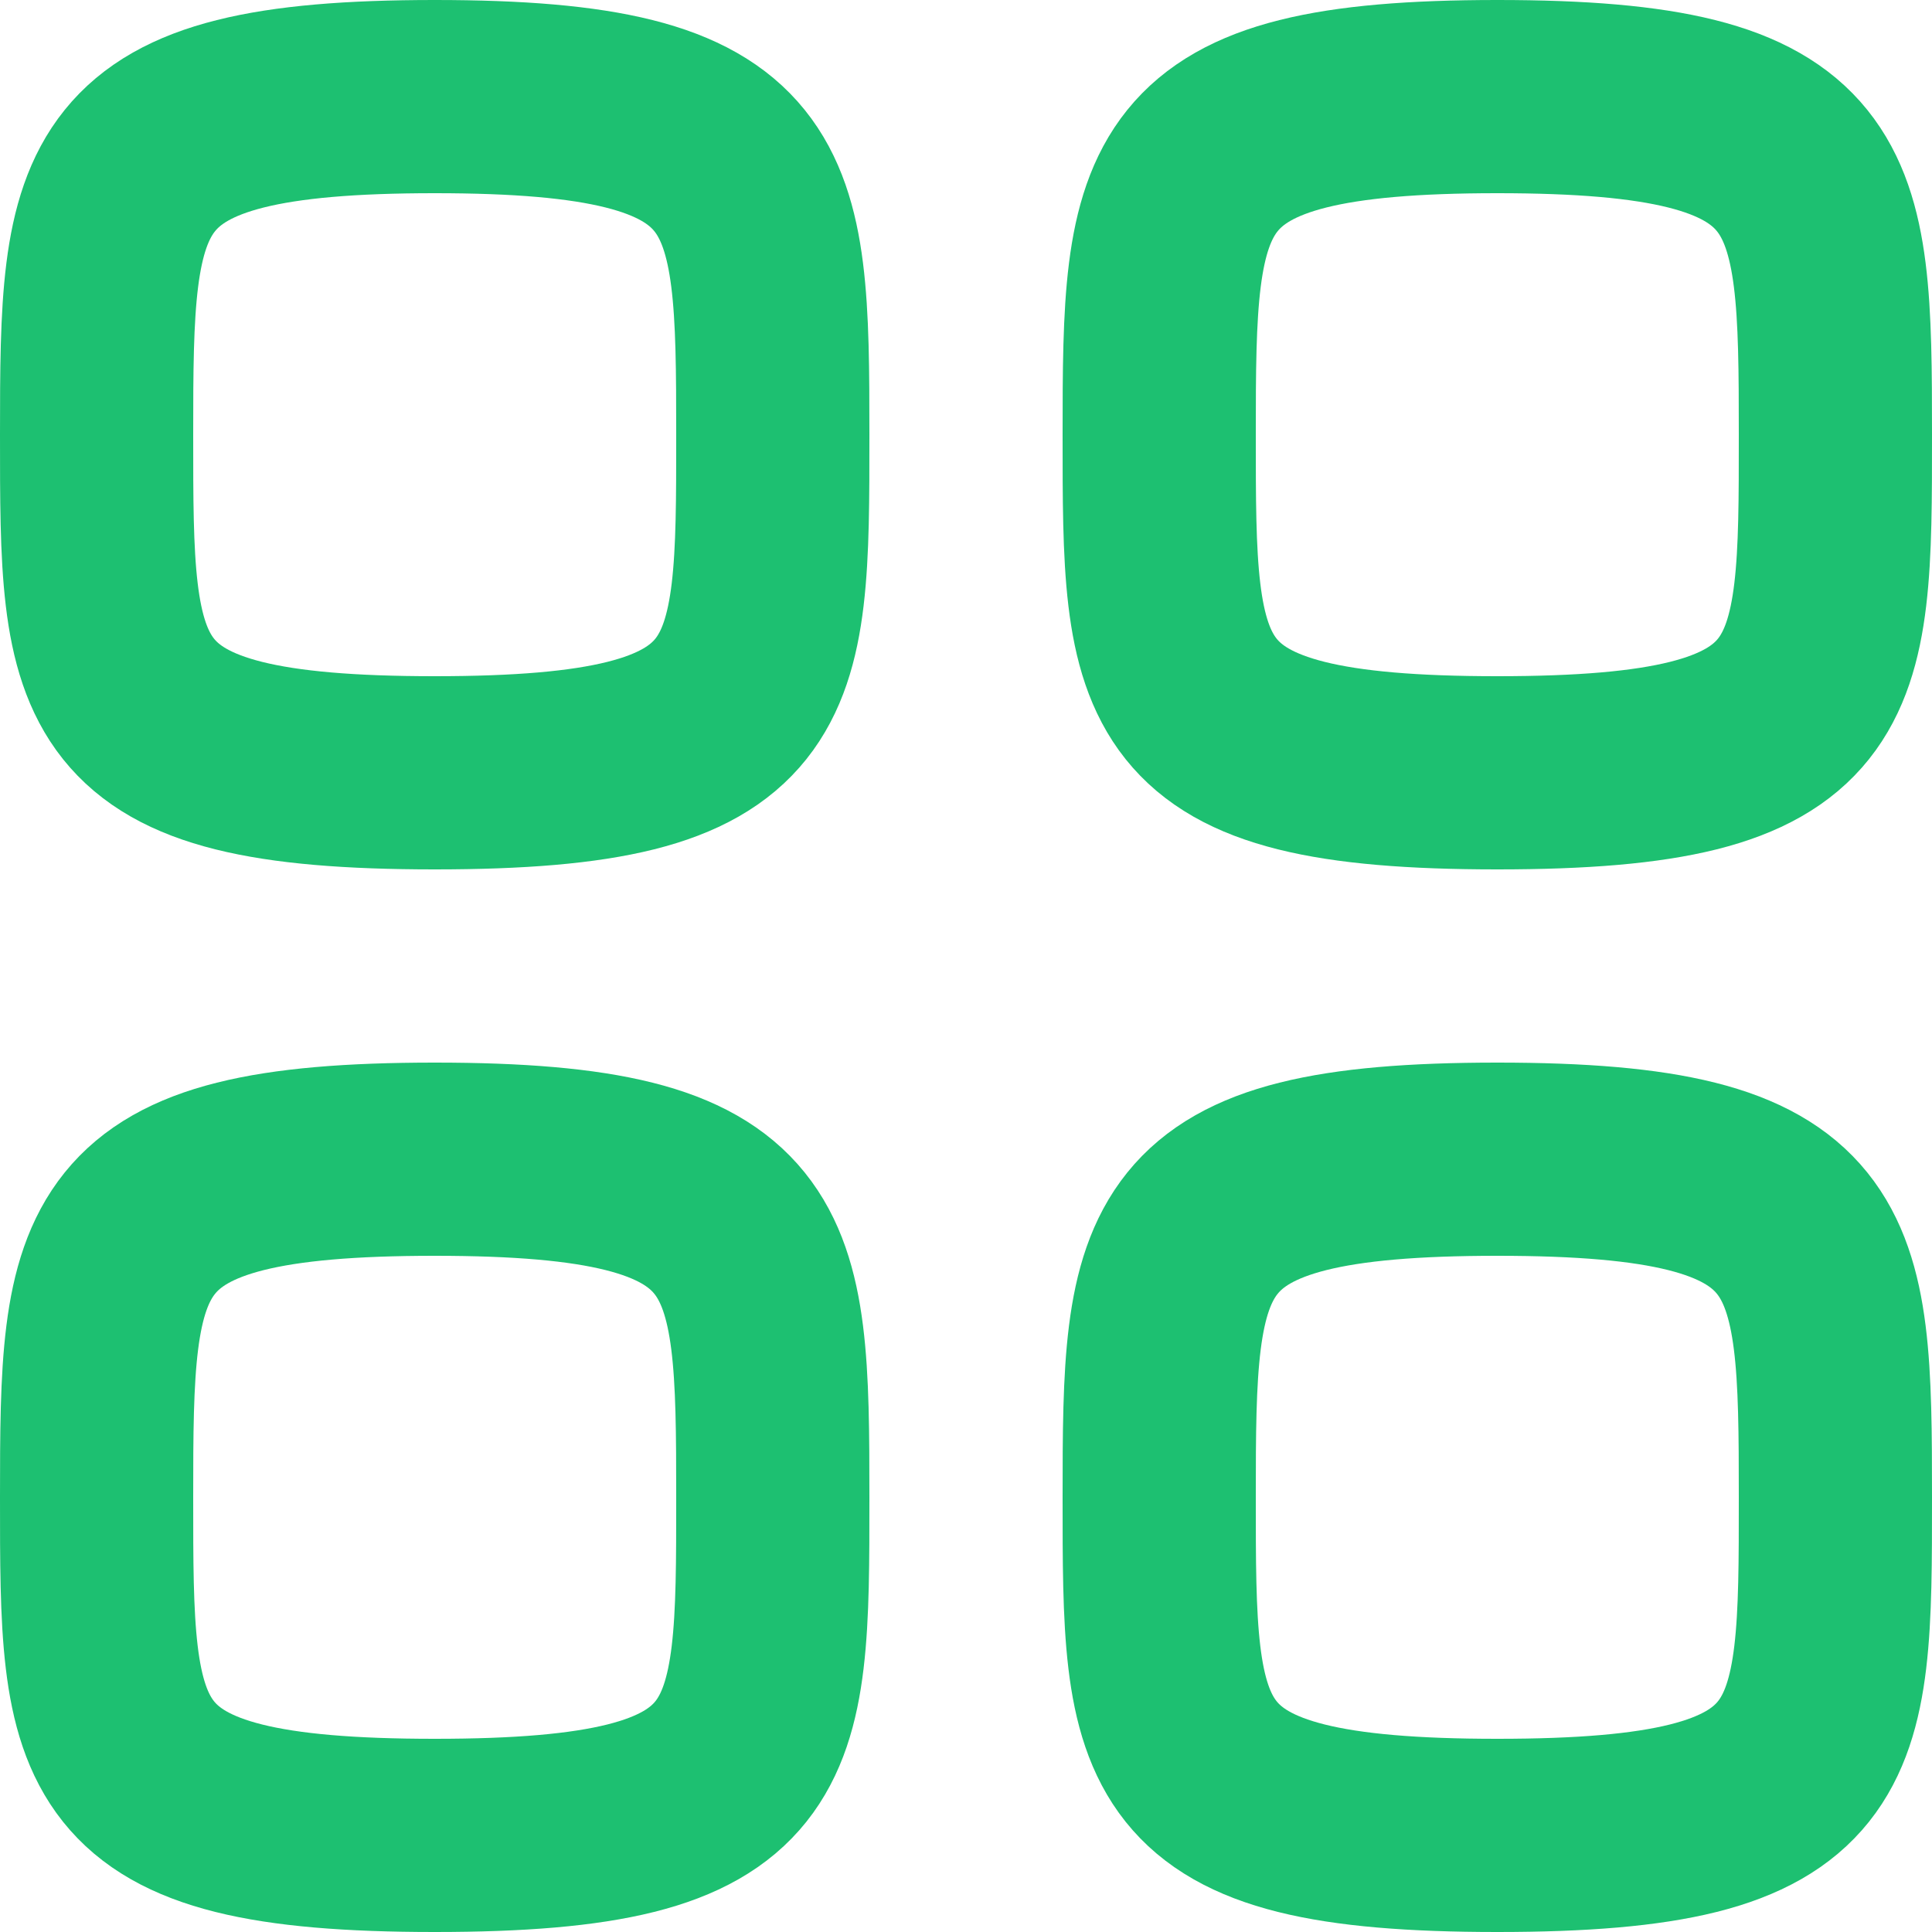
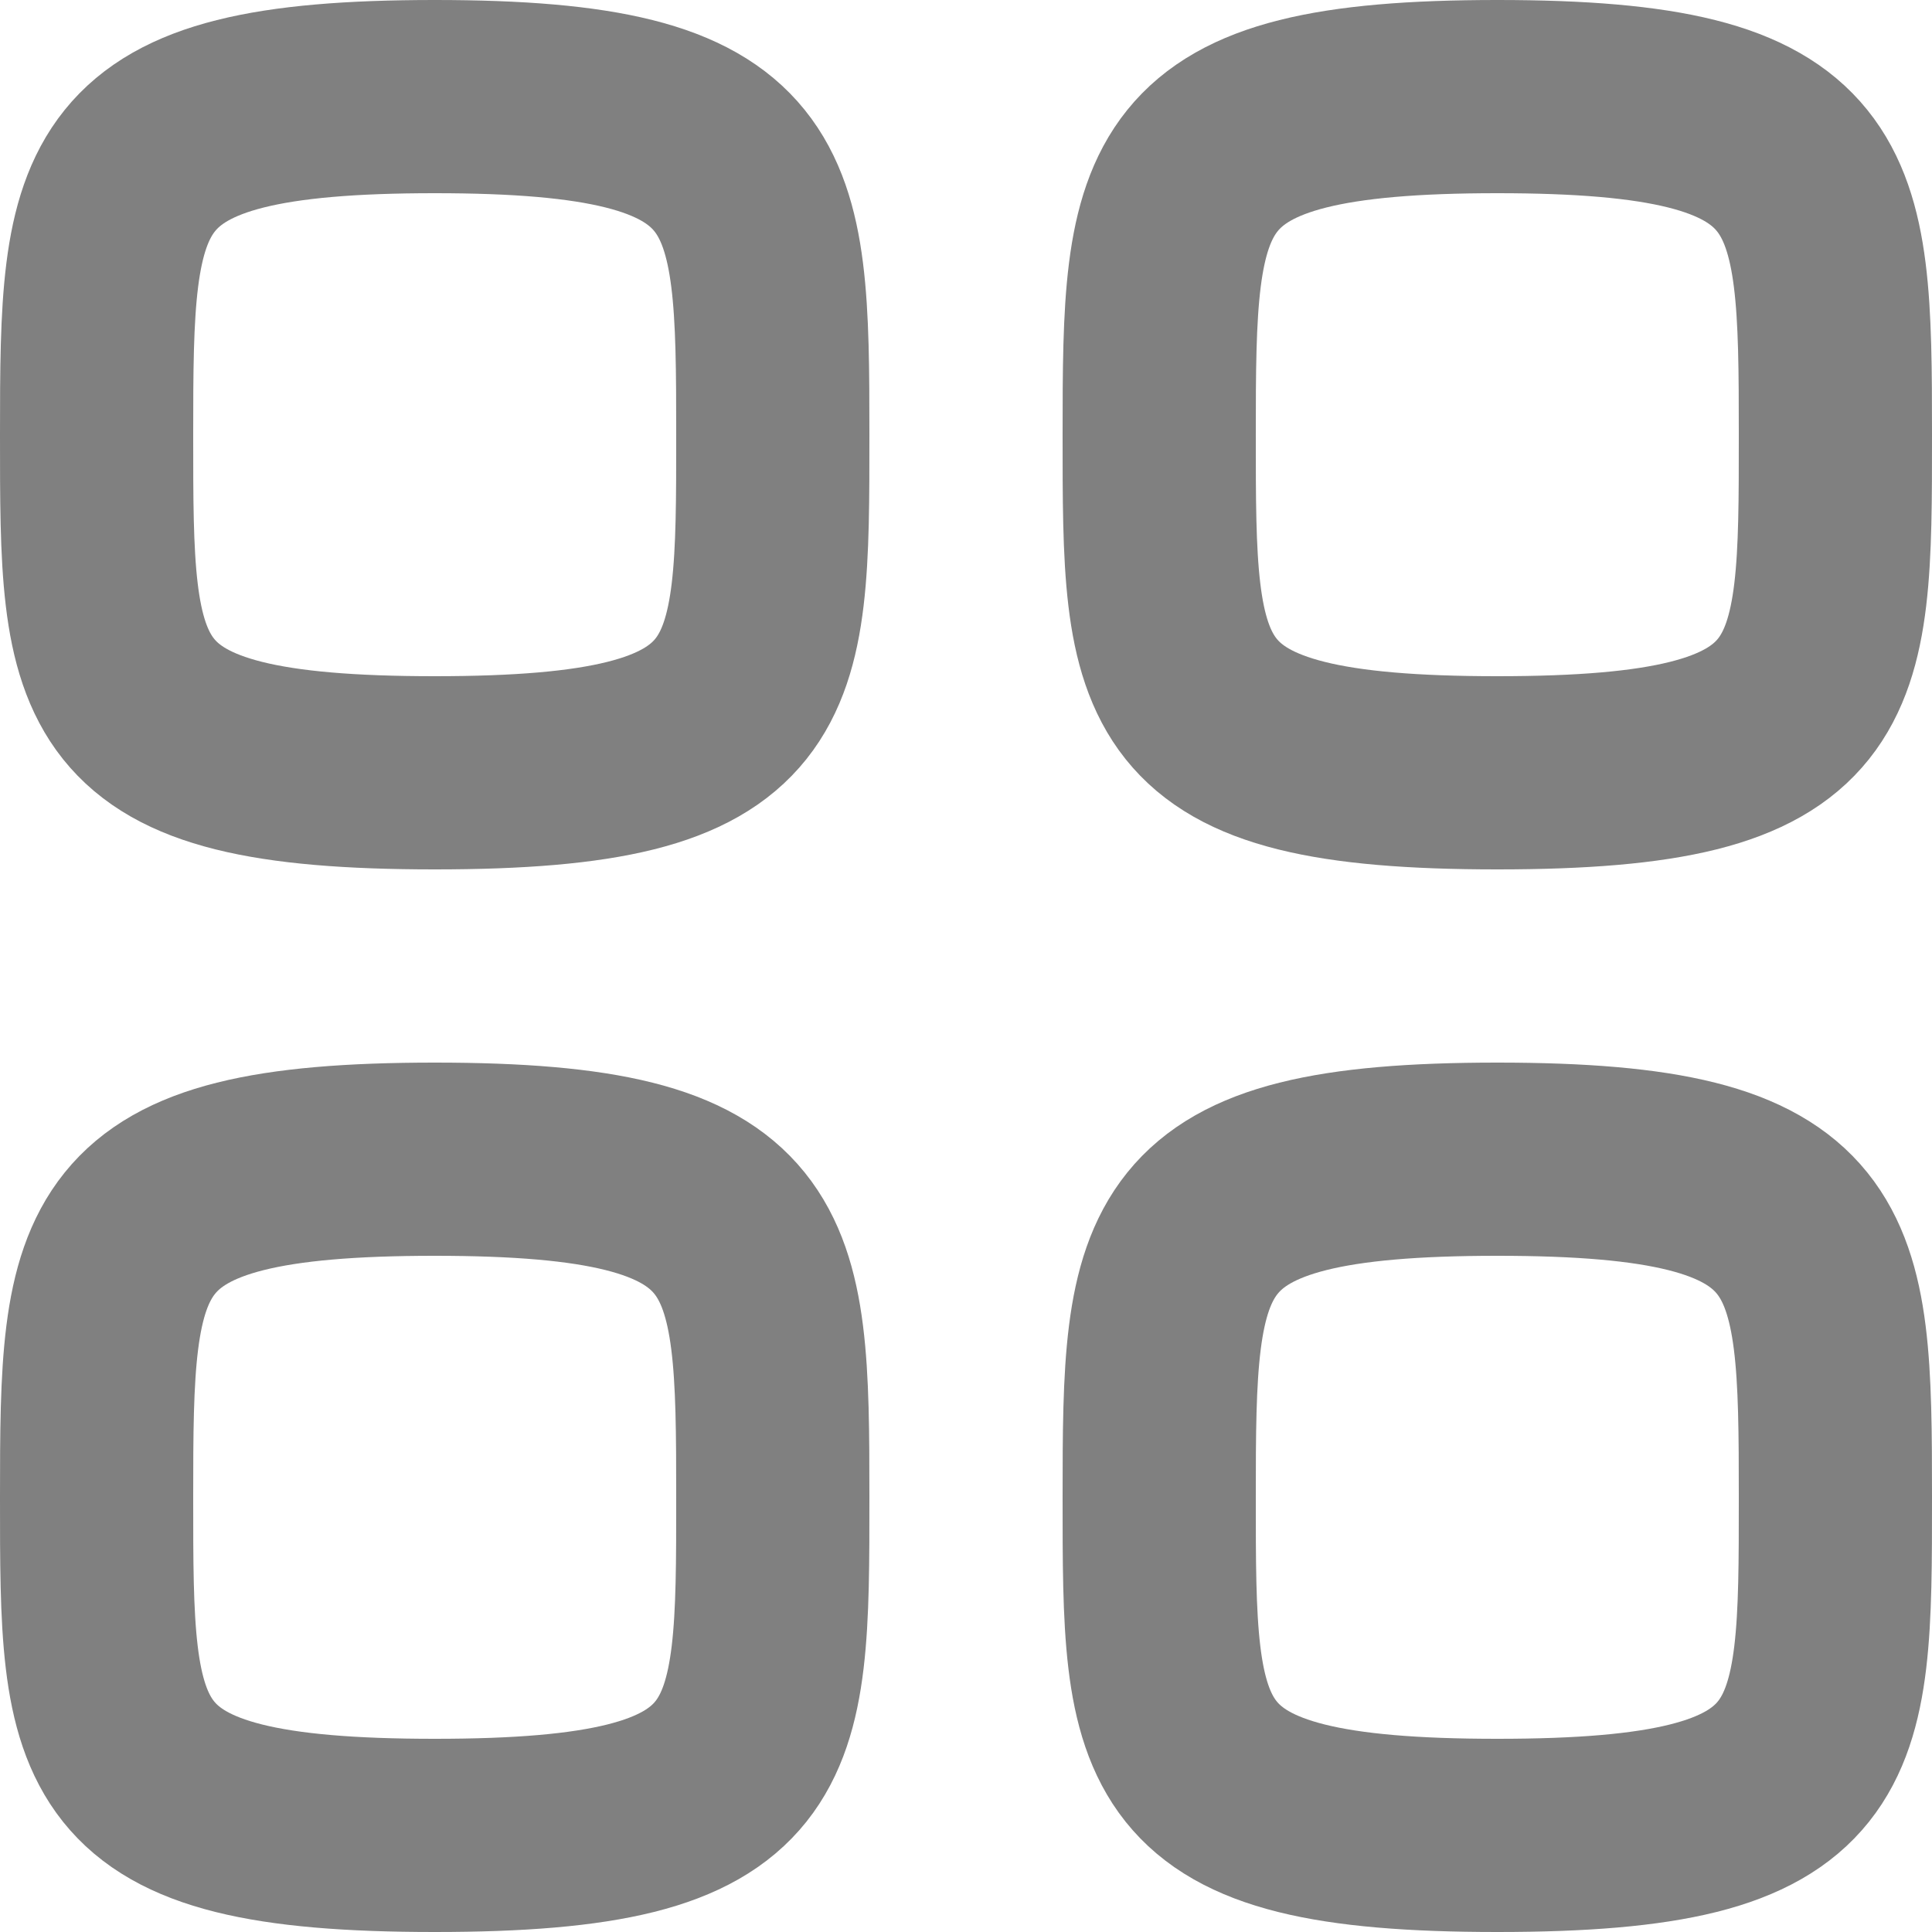
<svg xmlns="http://www.w3.org/2000/svg" width="20" height="20" viewBox="0 0 20 20" fill="none">
-   <path fill-rule="evenodd" clip-rule="evenodd" d="M1 4.5C1 1.875 1.028 1 4.5 1C7.972 1 8 1.875 8 4.5C8 7.125 8.011 8 4.5 8C0.989 8 1 7.125 1 4.5Z" stroke="#1DC071" stroke-width="2" stroke-linecap="round" stroke-linejoin="round" />
-   <path fill-rule="evenodd" clip-rule="evenodd" d="M12 4.5C12 1.875 12.028 1 15.5 1C18.972 1 19 1.875 19 4.5C19 7.125 19.011 8 15.5 8C11.989 8 12 7.125 12 4.5Z" stroke="#1DC071" stroke-width="2" stroke-linecap="round" stroke-linejoin="round" />
-   <path fill-rule="evenodd" clip-rule="evenodd" d="M1 15.5C1 12.875 1.028 12 4.5 12C7.972 12 8 12.875 8 15.5C8 18.125 8.011 19 4.5 19C0.989 19 1 18.125 1 15.5Z" stroke="#1DC071" stroke-width="2" stroke-linecap="round" stroke-linejoin="round" />
-   <path fill-rule="evenodd" clip-rule="evenodd" d="M12 15.5C12 12.875 12.028 12 15.5 12C18.972 12 19 12.875 19 15.5C19 18.125 19.011 19 15.5 19C11.989 19 12 18.125 12 15.5Z" stroke="#1DC071" stroke-width="2" stroke-linecap="round" stroke-linejoin="round" />
+   <path fill-rule="evenodd" clip-rule="evenodd" d="M1 4.5C1 1.875 1.028 1 4.5 1C7.972 1 8 1.875 8 4.5C8 7.125 8.011 8 4.5 8C0.989 8 1 7.125 1 4.5Z" stroke="#808080" stroke-width="2" stroke-linecap="round" stroke-linejoin="round" />
+   <path fill-rule="evenodd" clip-rule="evenodd" d="M12 4.5C12 1.875 12.028 1 15.5 1C18.972 1 19 1.875 19 4.5C19 7.125 19.011 8 15.5 8C11.989 8 12 7.125 12 4.5Z" stroke="#808080" stroke-width="2" stroke-linecap="round" stroke-linejoin="round" />
+   <path fill-rule="evenodd" clip-rule="evenodd" d="M1 15.5C1 12.875 1.028 12 4.5 12C7.972 12 8 12.875 8 15.5C8 18.125 8.011 19 4.5 19C0.989 19 1 18.125 1 15.5Z" stroke="#808080" stroke-width="2" stroke-linecap="round" stroke-linejoin="round" />
+   <path fill-rule="evenodd" clip-rule="evenodd" d="M12 15.5C12 12.875 12.028 12 15.5 12C18.972 12 19 12.875 19 15.5C19 18.125 19.011 19 15.5 19C11.989 19 12 18.125 12 15.5Z" stroke="#808080" stroke-width="2" stroke-linecap="round" stroke-linejoin="round" />
</svg>
